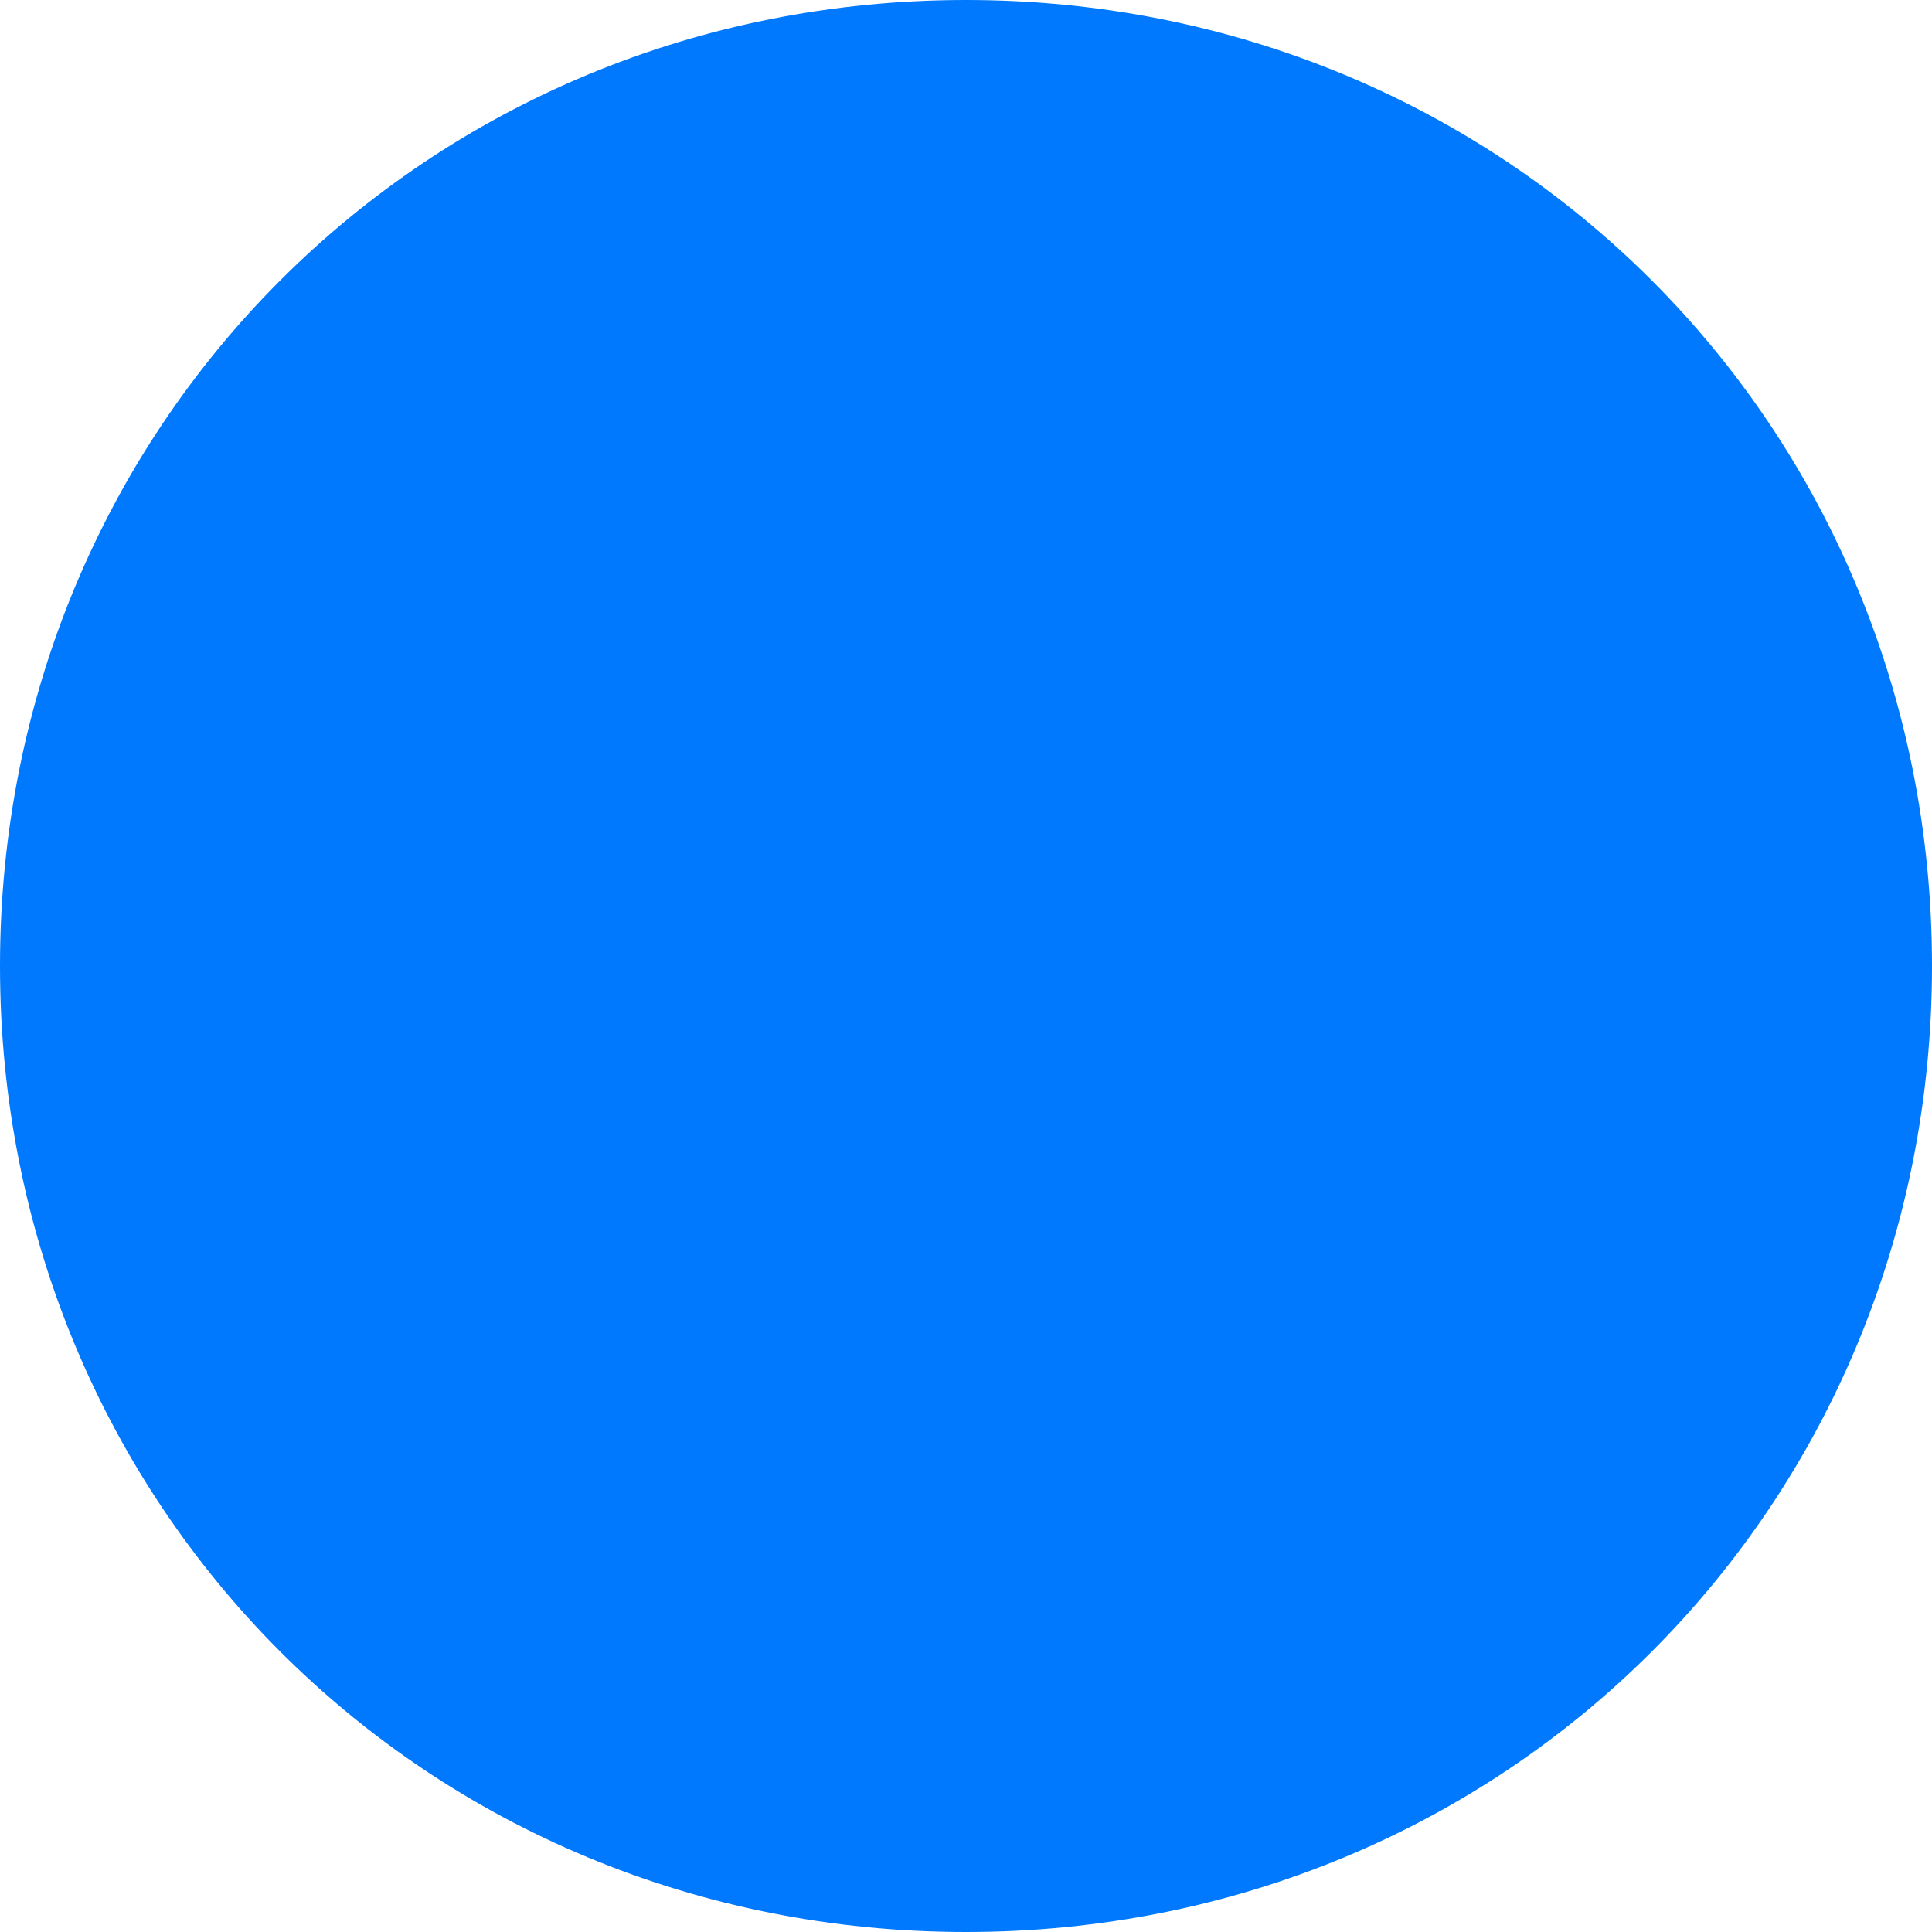
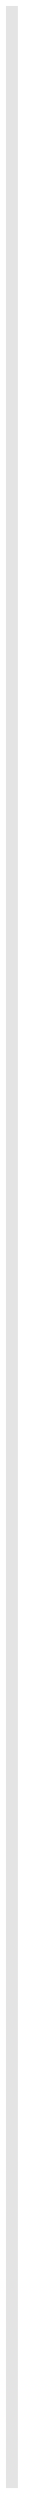
- <svg xmlns="http://www.w3.org/2000/svg" version="1.1" width="30px" height="30px">
-   <g transform="matrix(1 0 0 1 -213 -2155 )">
-     <path d="M 228 2156  C 235.84 2156  242 2162.16  242 2170  C 242 2177.84  235.84 2184  228 2184  C 220.16 2184  214 2177.84  214 2170  C 214 2162.16  220.16 2156  228 2156  Z " fill-rule="nonzero" fill="#0079fe" stroke="none" />
-     <path d="M 228 2156  C 235.84 2156  242 2162.16  242 2170  C 242 2177.84  235.84 2184  228 2184  C 220.16 2184  214 2177.84  214 2170  C 214 2162.16  220.16 2156  228 2156  Z " stroke-width="2" stroke="#0079fe" fill="none" />
+ <svg xmlns="http://www.w3.org/2000/svg" version="1.1" width="5px" height="419px">
+   <g transform="matrix(1 0 0 1 -227 -2179 )">
+     <path d="M 229 2180  L 229 2596  " stroke-width="2" stroke="#e4e4e4" fill="none" />
  </g>
</svg>
